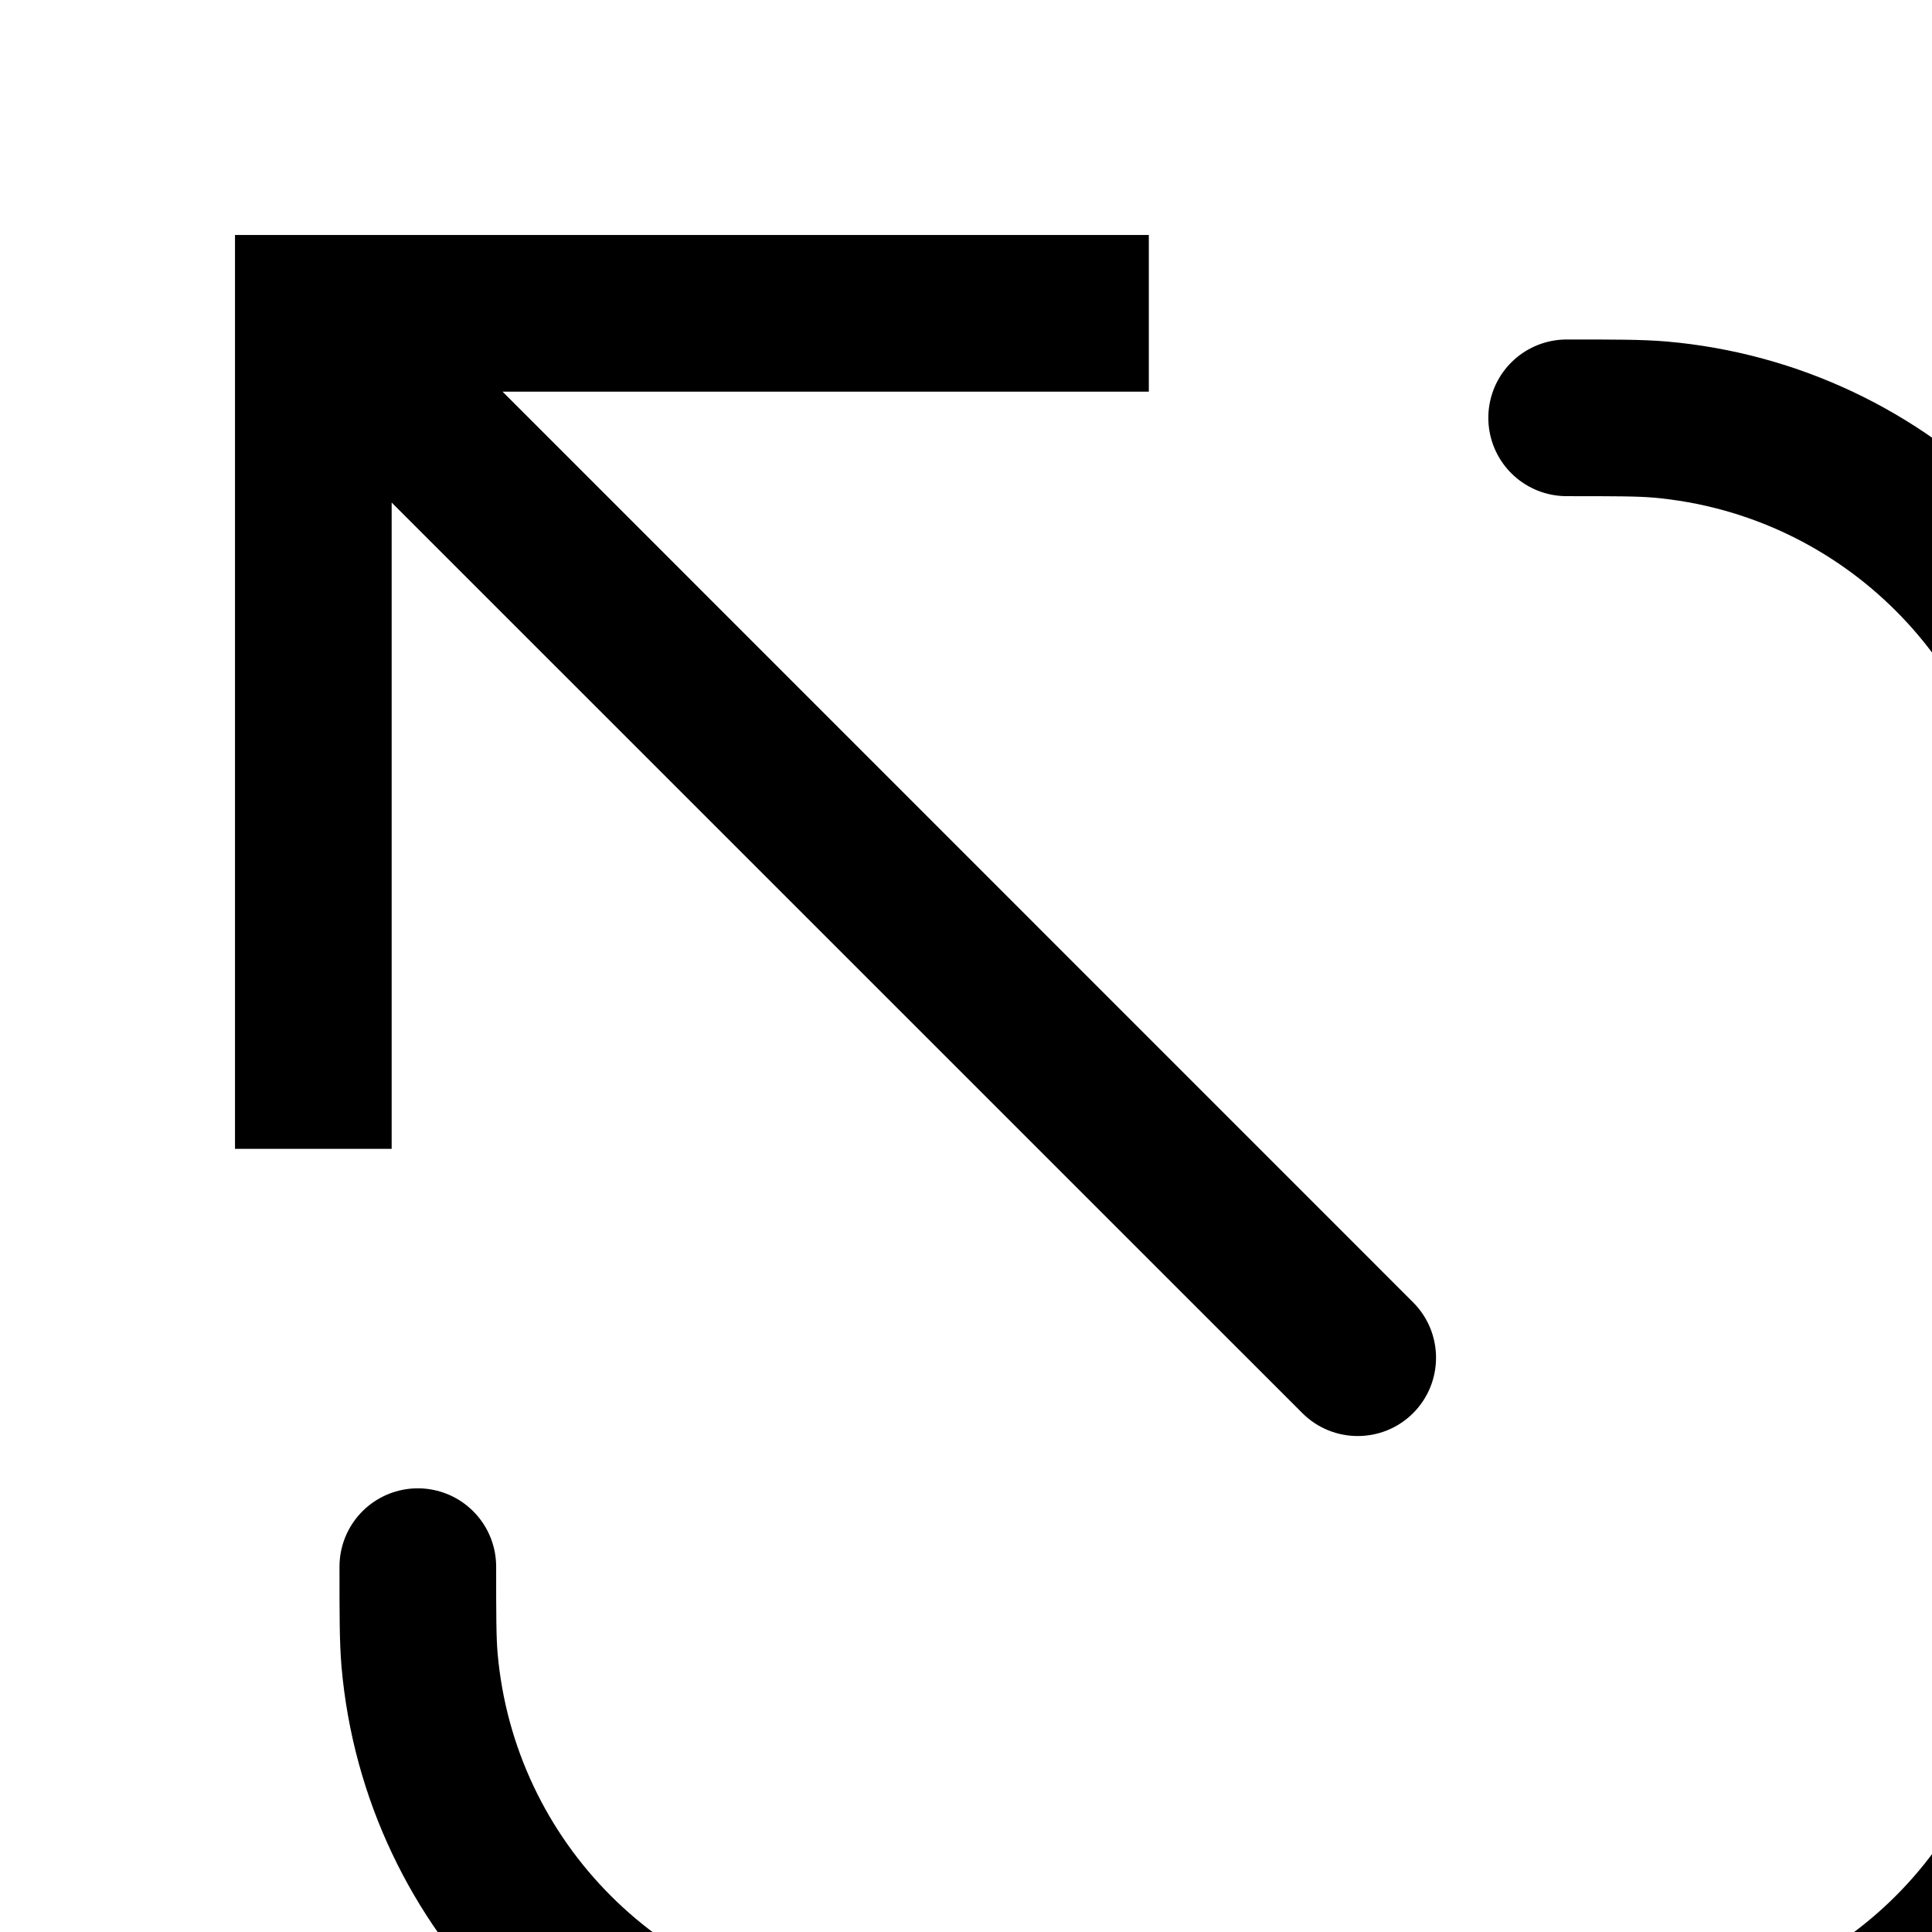
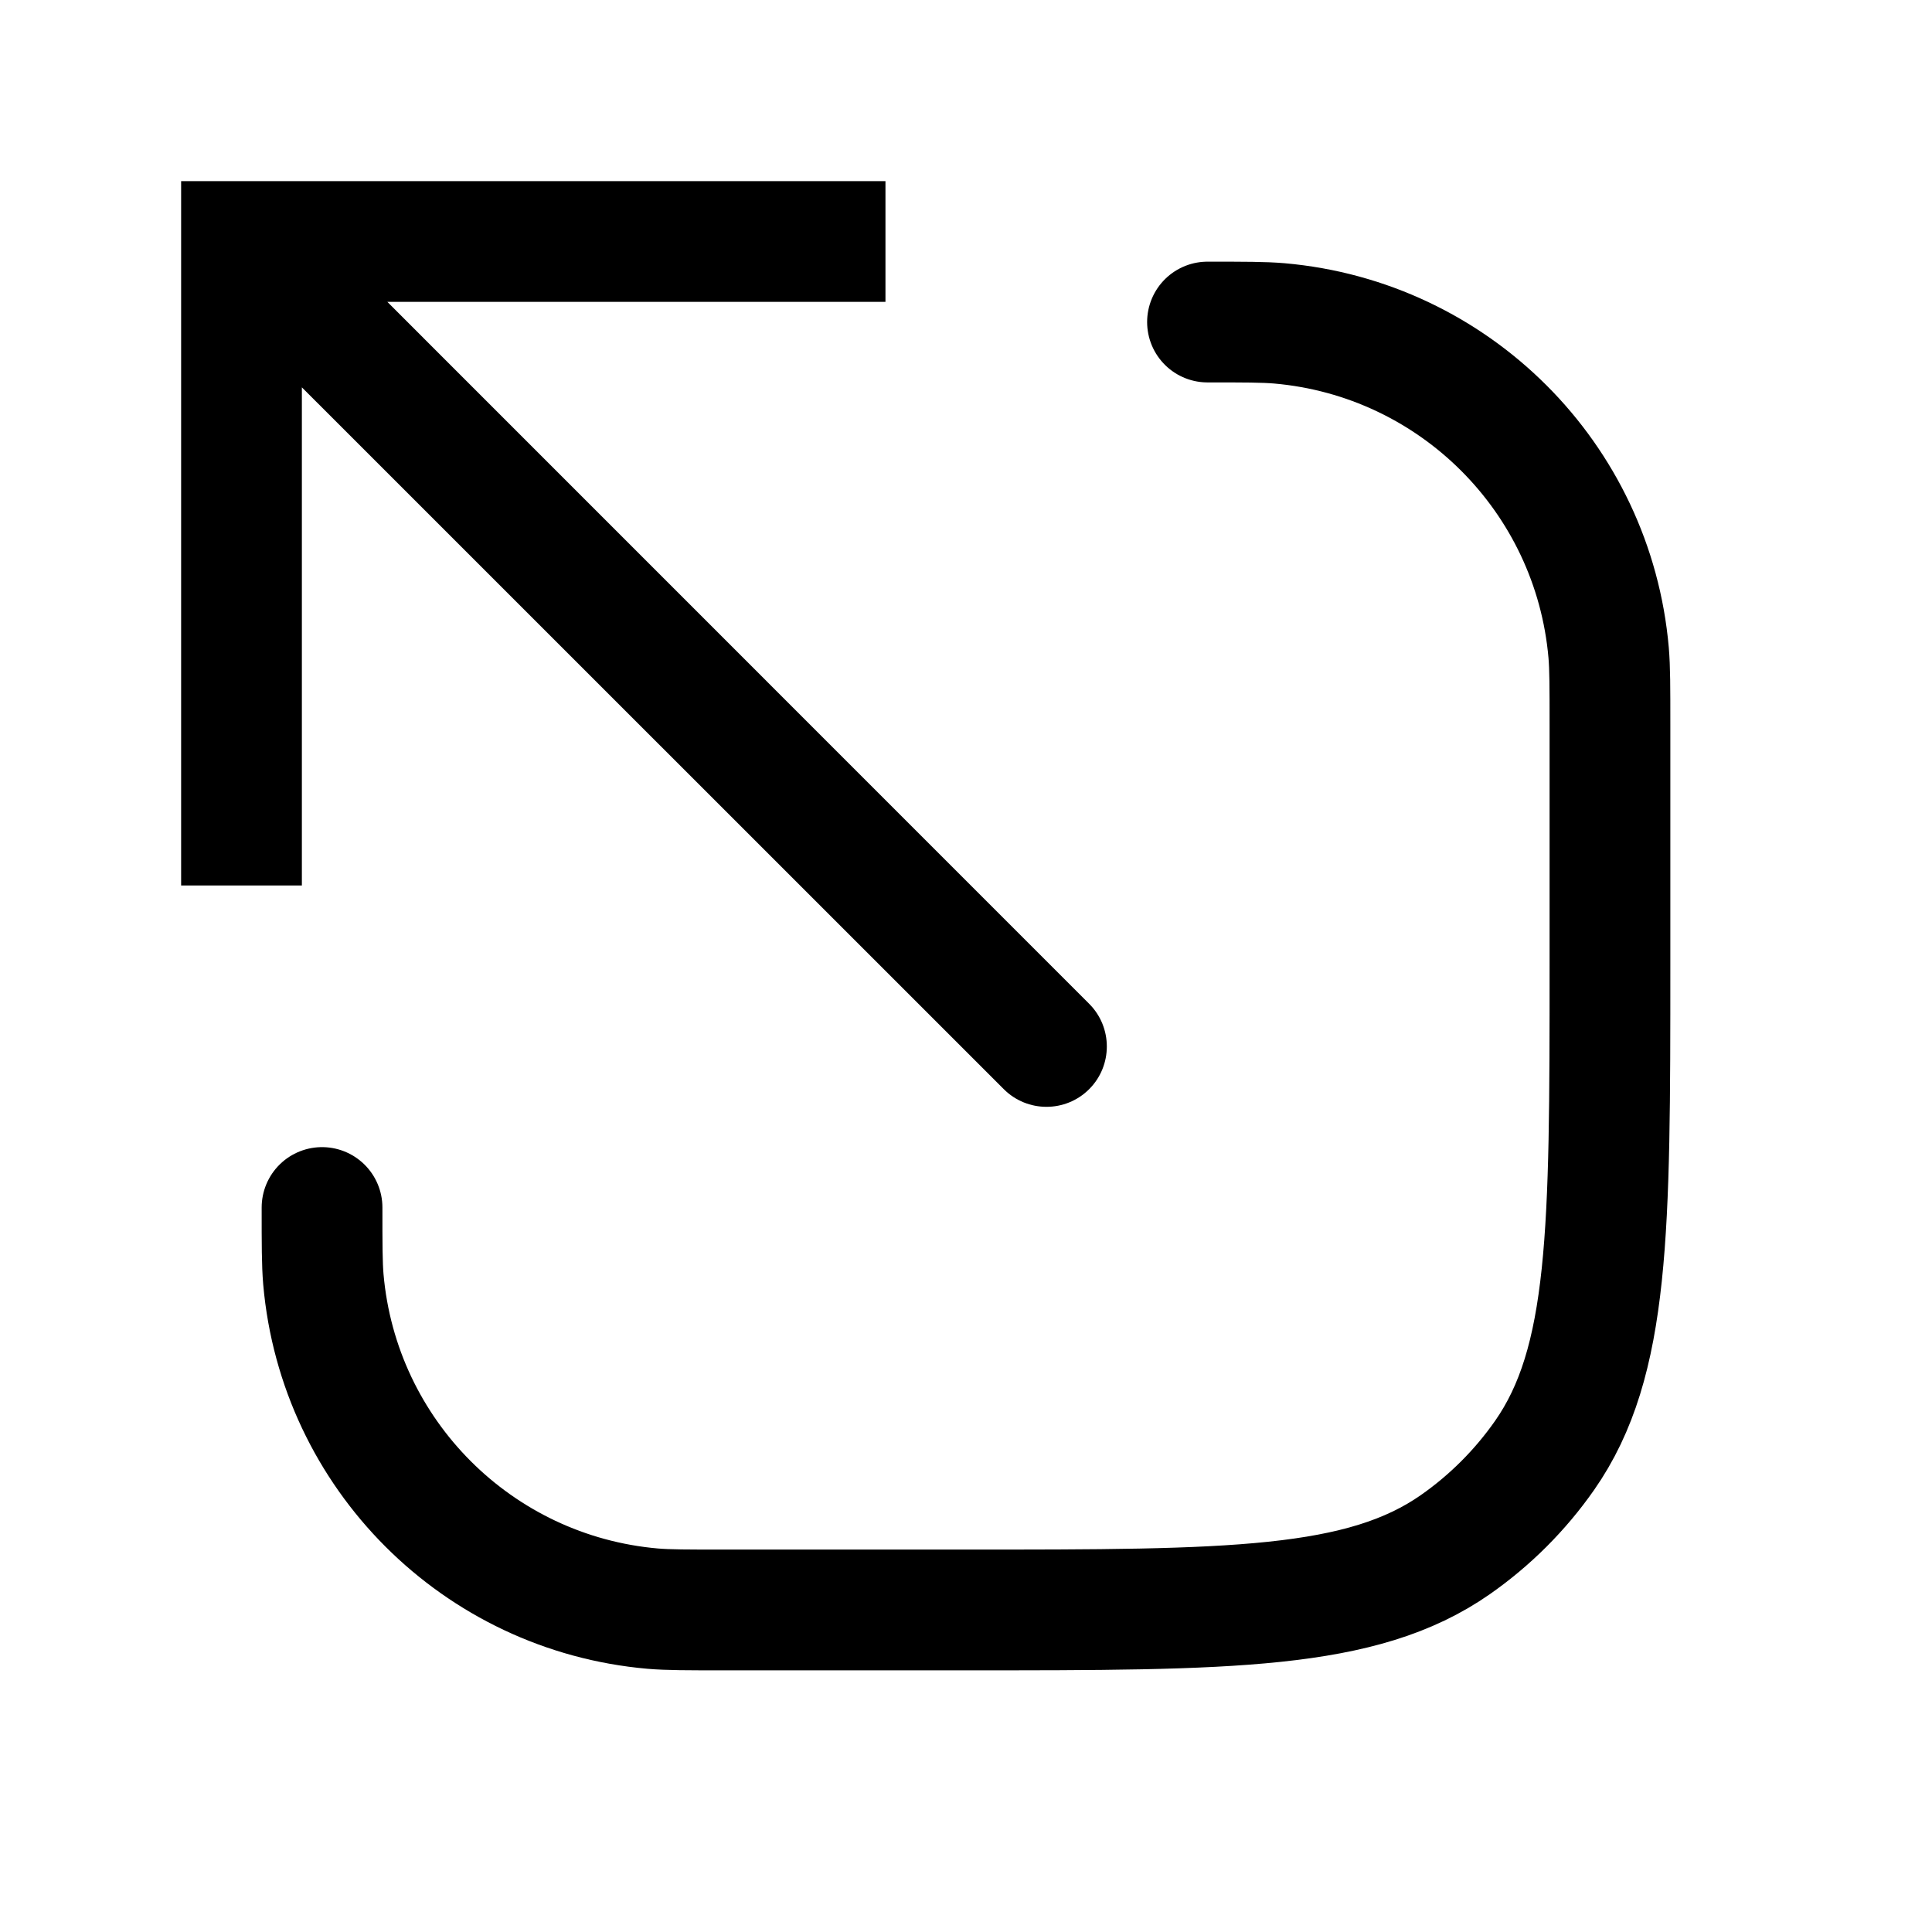
- <svg xmlns="http://www.w3.org/2000/svg" fill="none" id="icon-website">
+ <svg xmlns="http://www.w3.org/2000/svg" viewBox="0 0 16 16" fill="none" id="icon-website">
  <path d="M2 2V1.5H1.5V2H2ZM8.313 9.02C8.508 9.215 8.825 9.215 9.02 9.02C9.215 8.825 9.215 8.508 9.02 8.313L8.313 9.02ZM2.5 7.333V2H1.5V7.333H2.5ZM2 2.5H7.333V1.5H2V2.5ZM1.646 2.354L8.313 9.02L9.02 8.313L2.354 1.646L1.646 2.354Z" fill="currentColor" />
  <path d="M2.667 10V10C2.667 10.309 2.667 10.464 2.678 10.595C2.805 12.045 3.955 13.195 5.405 13.322C5.536 13.333 5.691 13.333 6 13.333H8C10.186 13.333 11.279 13.333 12.054 12.791C12.341 12.59 12.59 12.341 12.791 12.054C13.333 11.279 13.333 10.186 13.333 8V6C13.333 5.69 13.333 5.536 13.322 5.405C13.195 3.955 12.045 2.805 10.595 2.678C10.464 2.667 10.31 2.667 10 2.667V2.667" stroke="currentColor" stroke-linecap="round" />
</svg>
